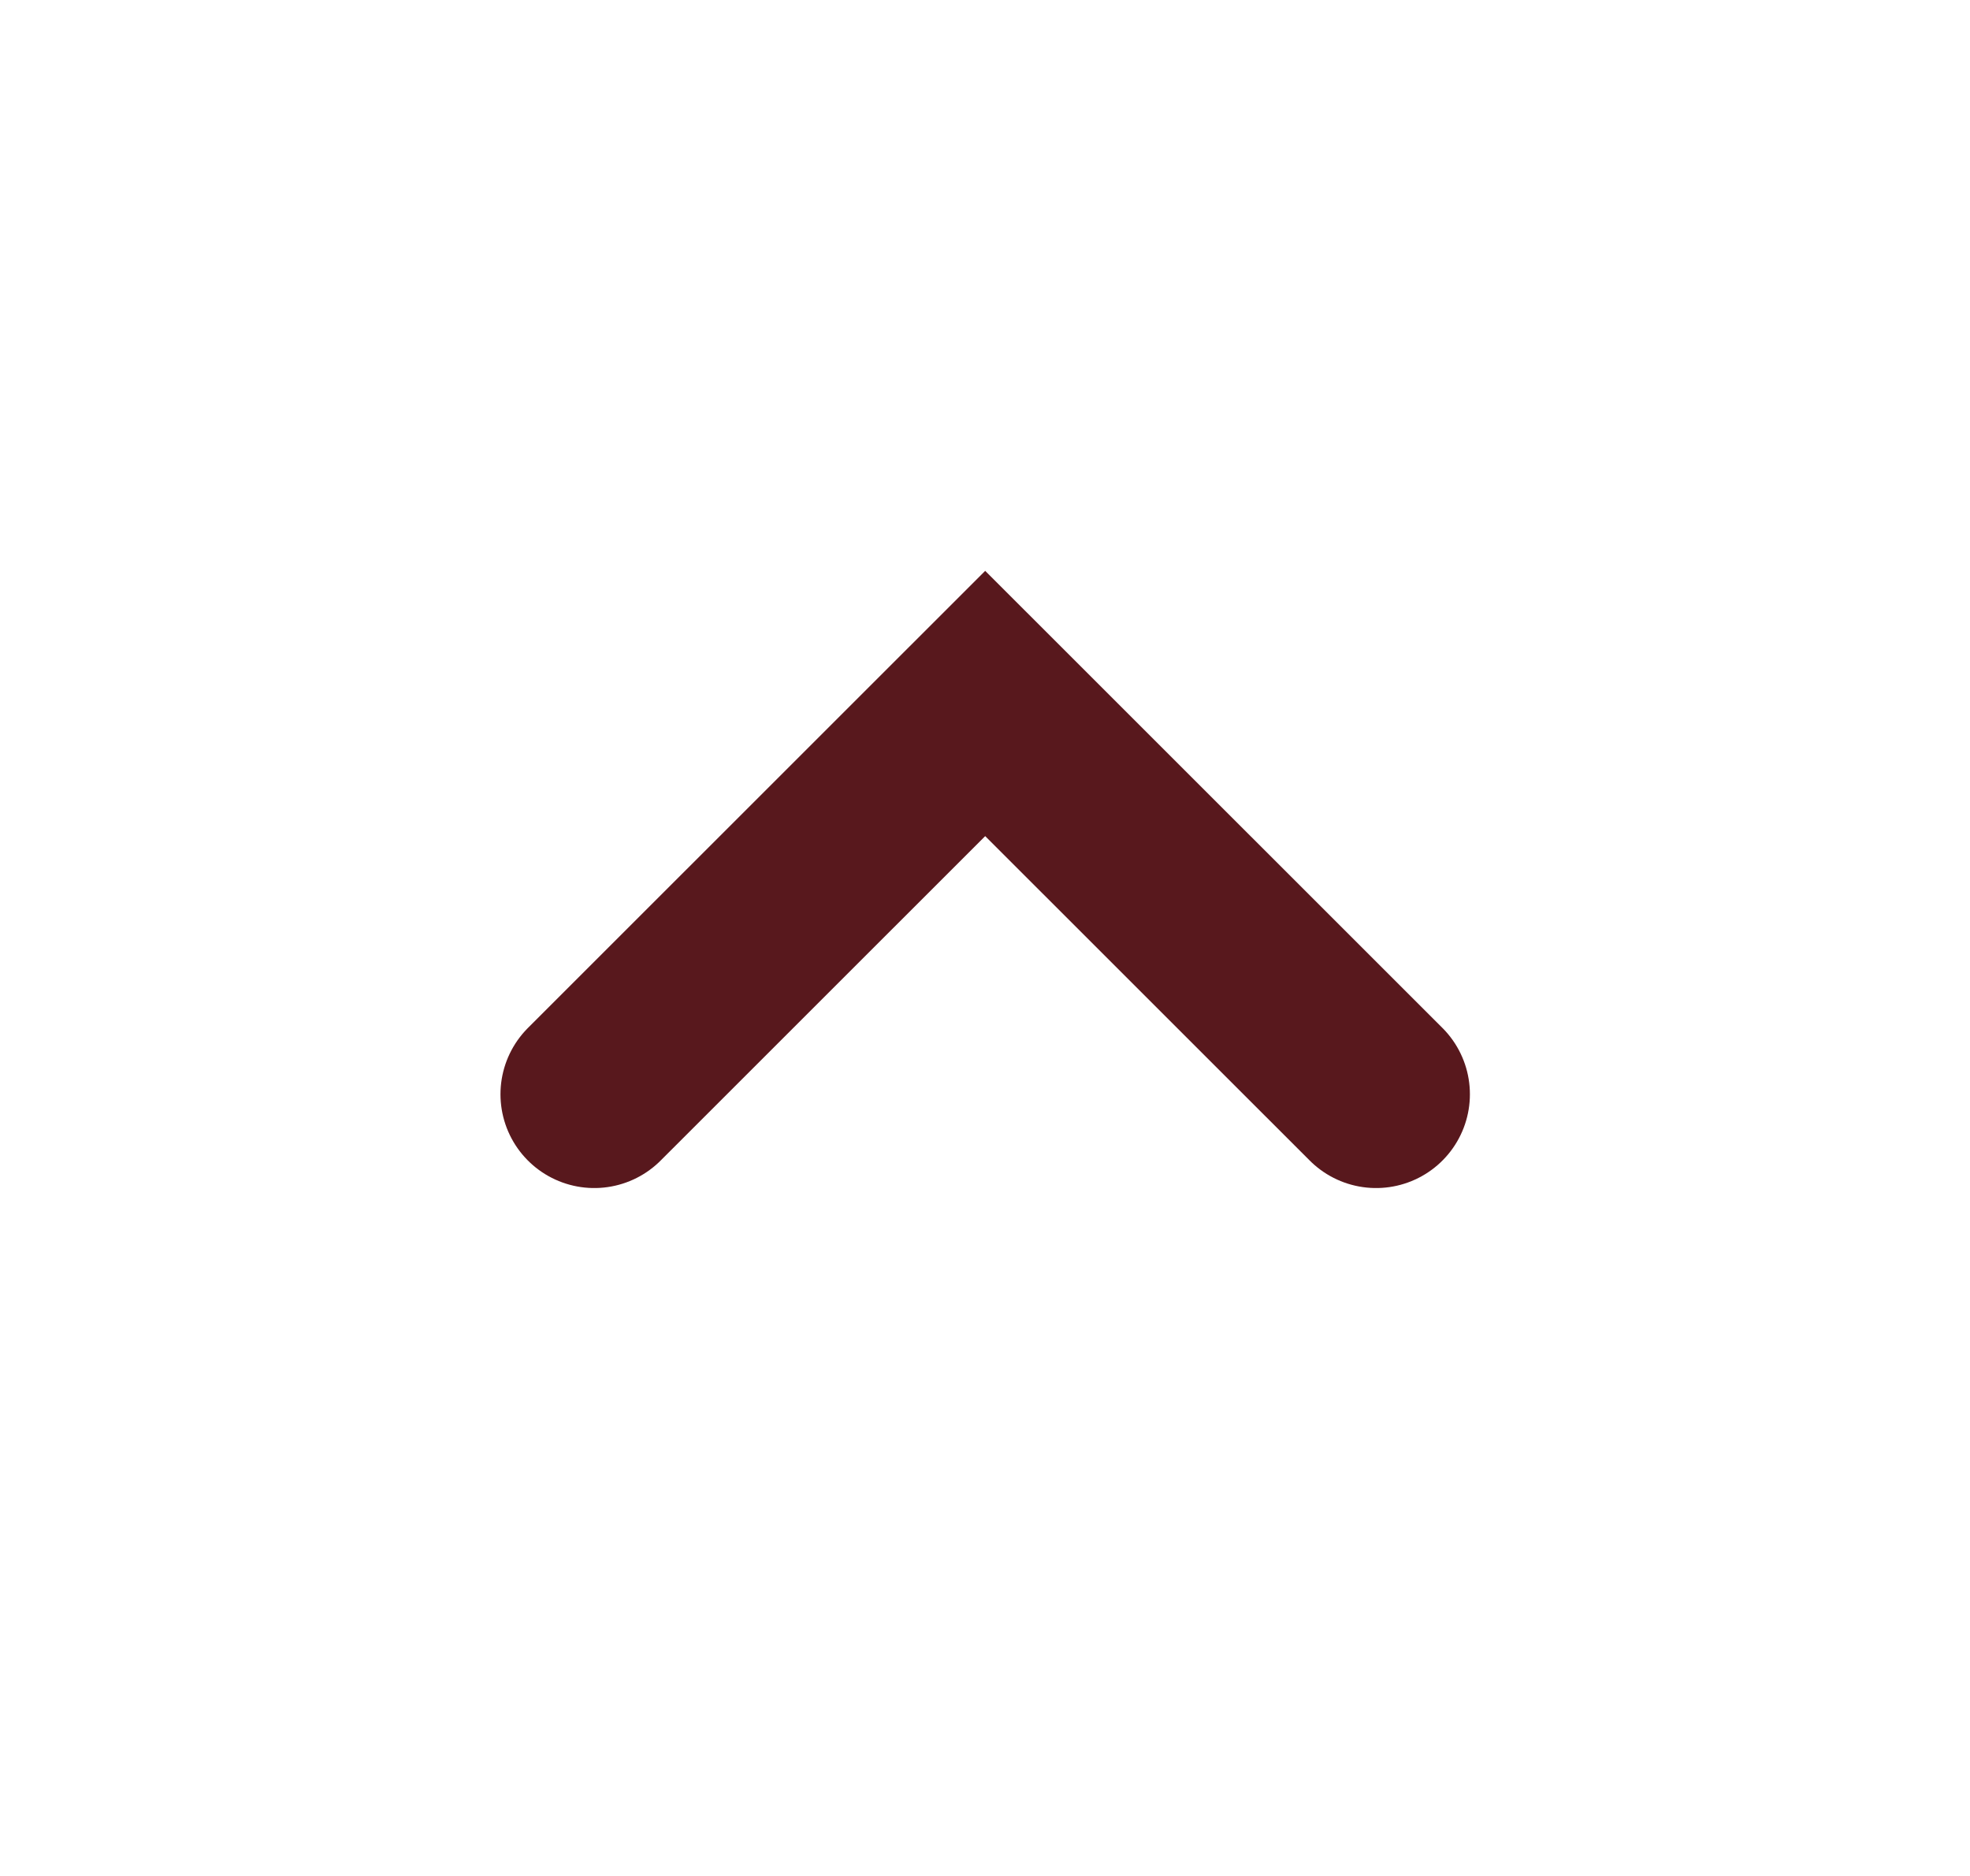
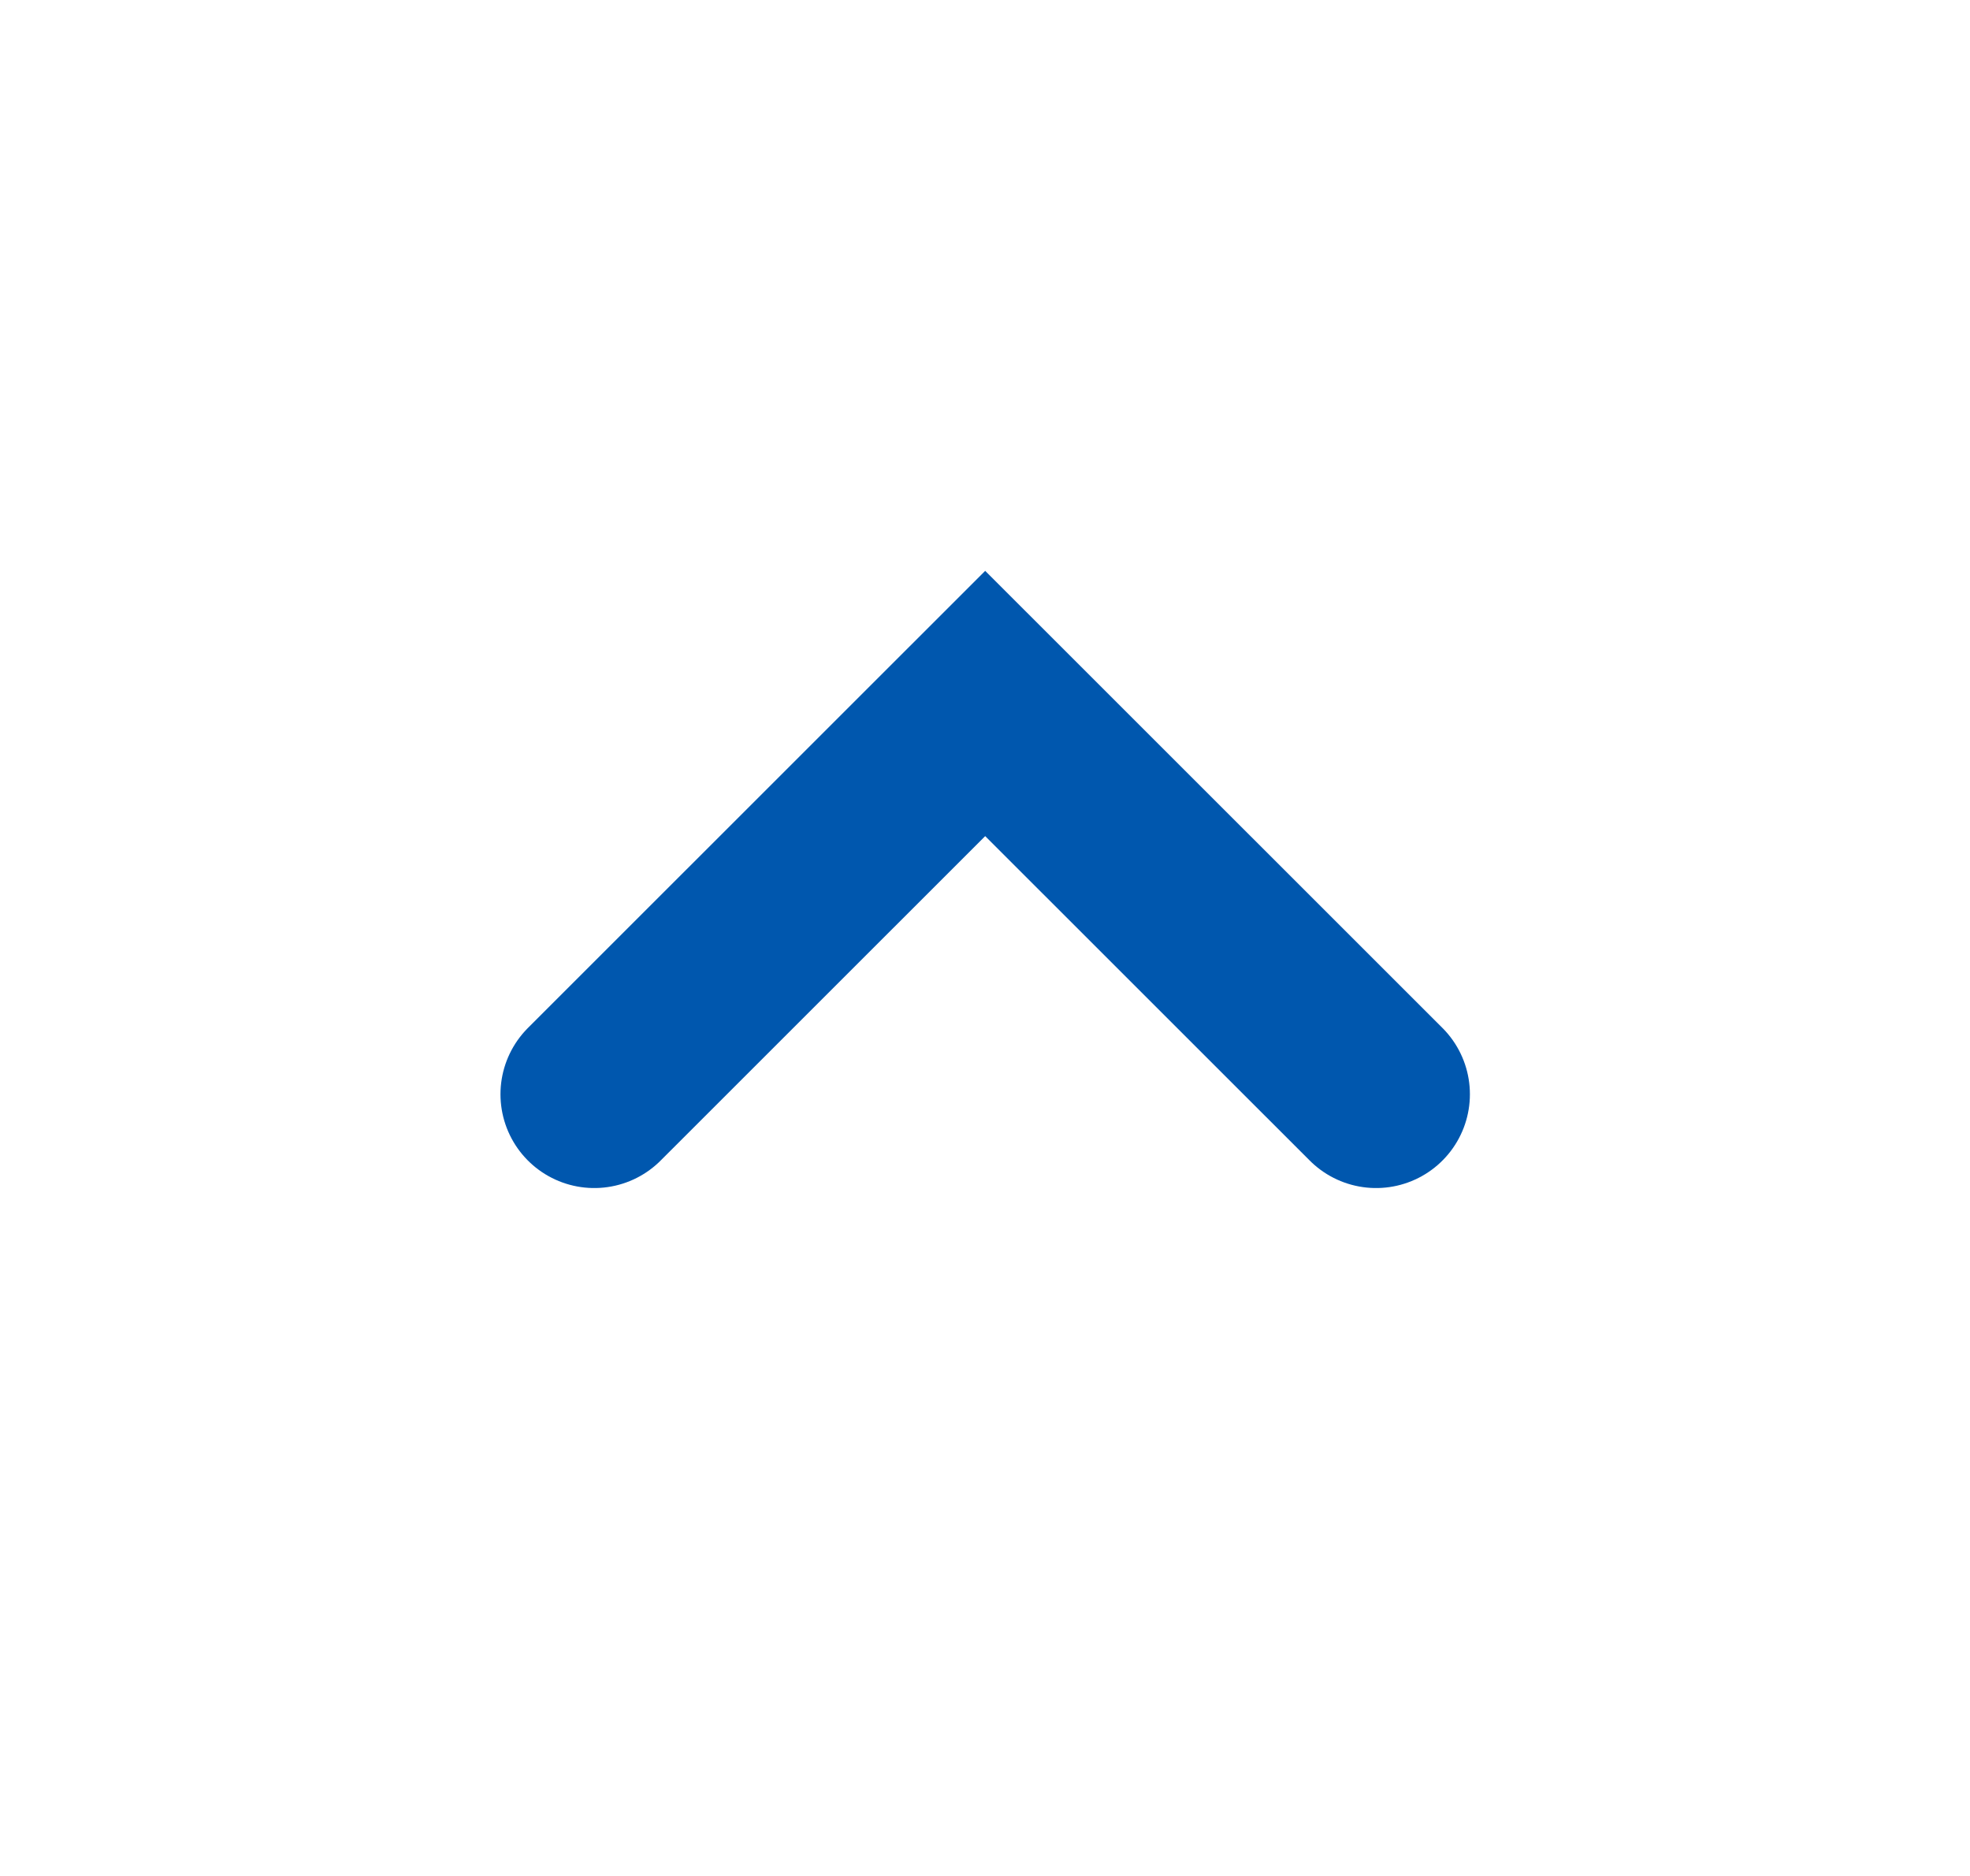
<svg xmlns="http://www.w3.org/2000/svg" width="21" height="20" viewBox="0 0 21 20" fill="none">
  <g id="Desktop / V1.0">
-     <path id="Path 3" d="M6.335 11.666L10.502 7.5L14.669 11.666" stroke="#58181D" stroke-width="2" stroke-linecap="round" />
+     <path id="Path 3" d="M6.335 11.666L10.502 7.5L14.669 11.666" stroke="#0057AE" stroke-width="2" stroke-linecap="round" />
  </g>
</svg>
